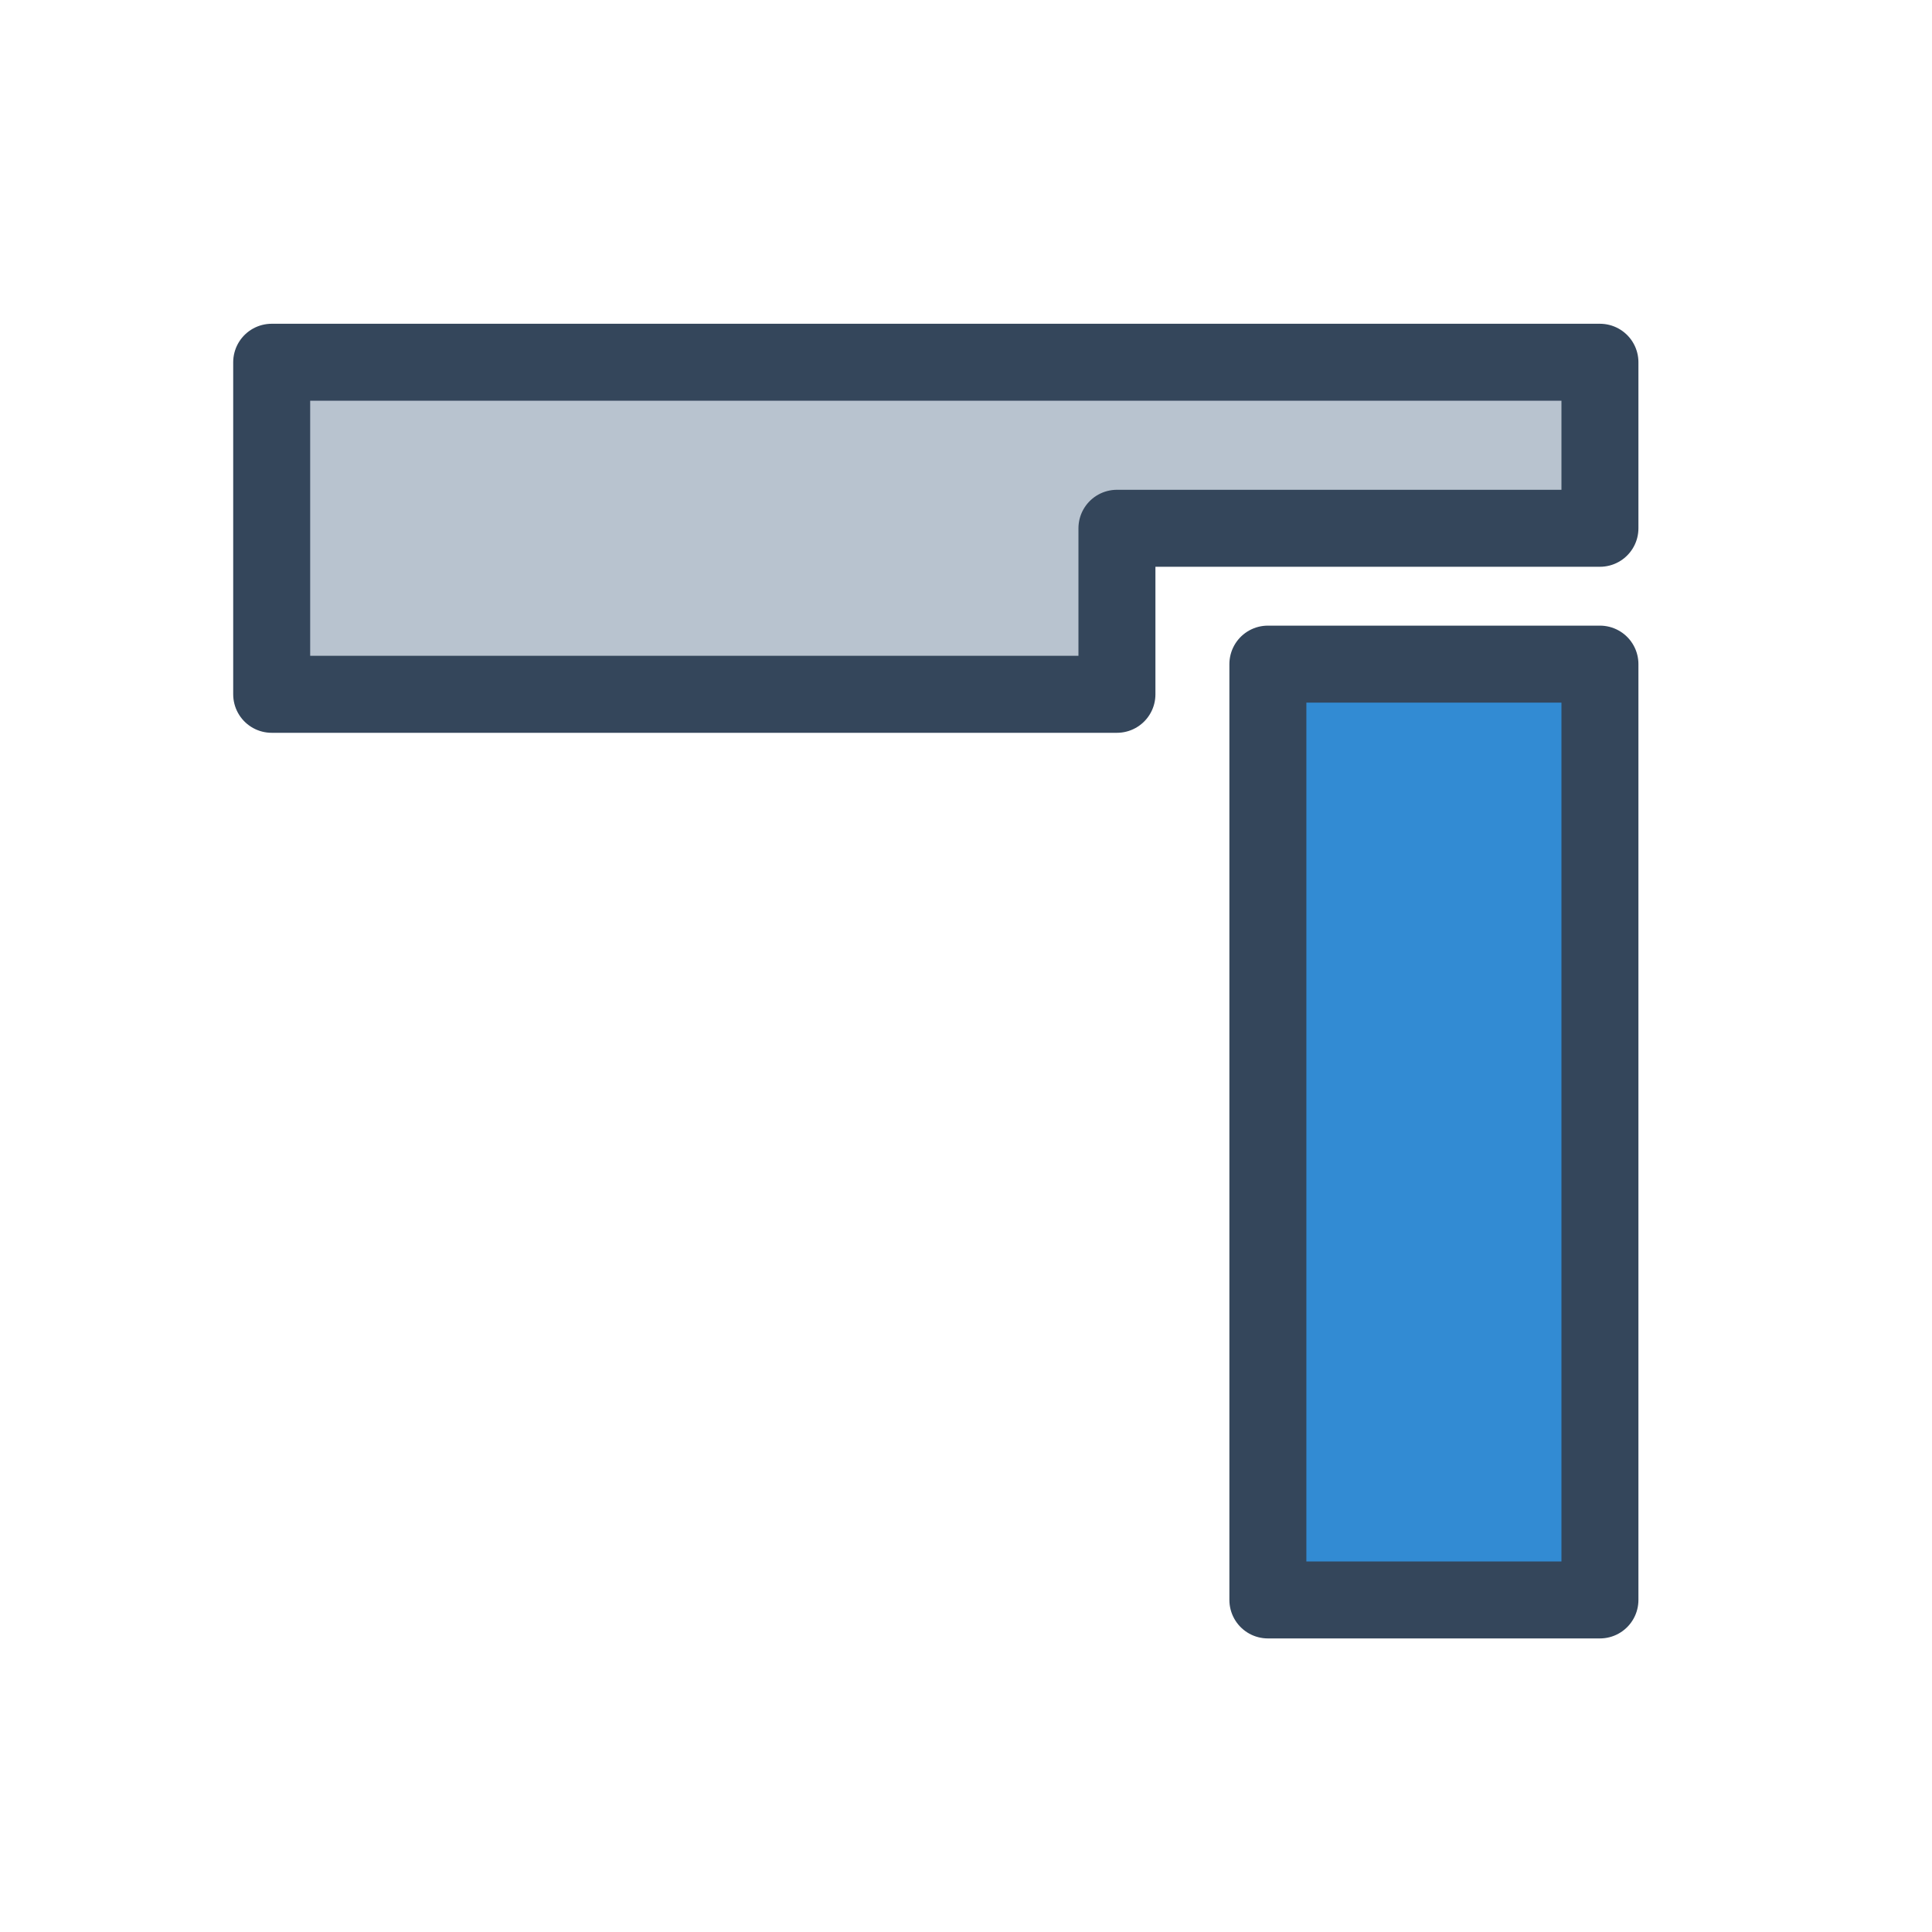
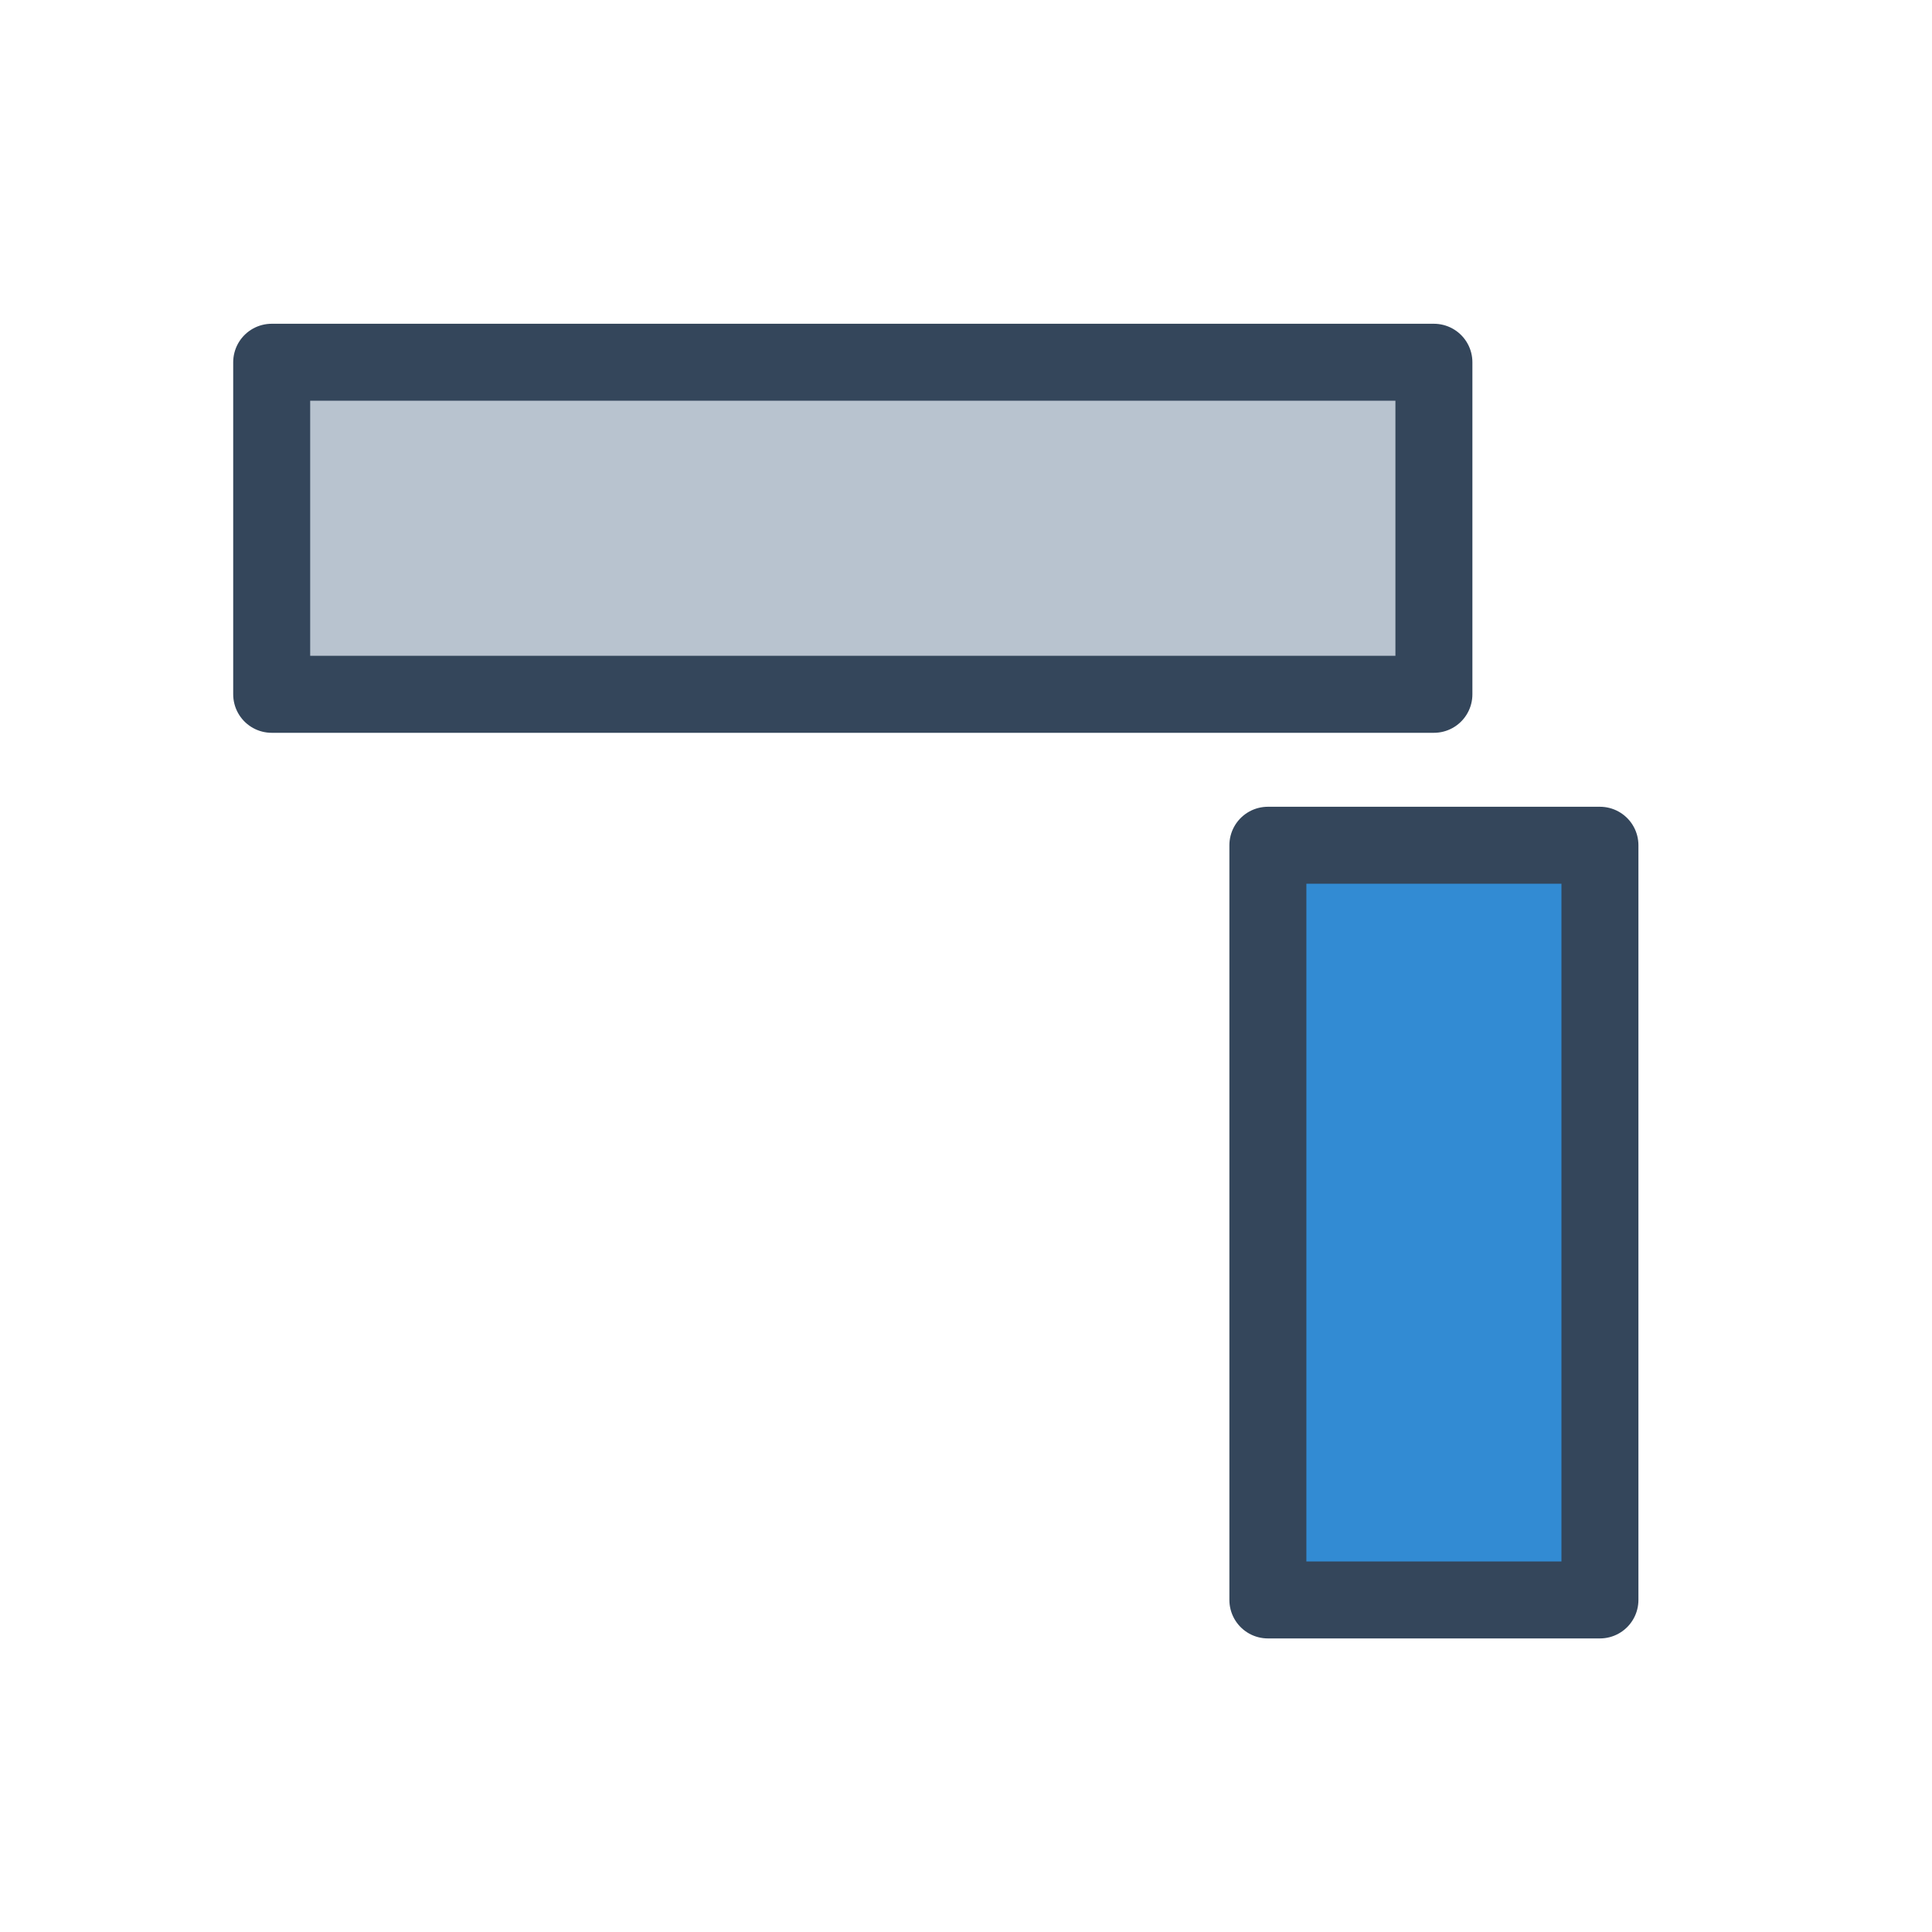
<svg xmlns="http://www.w3.org/2000/svg" viewBox="0 0 64 64">
-   <path fill="#b8c3cf" stroke="#34465b" stroke-width="2.55" stroke-linecap="round" stroke-linejoin="round" d="M9 12 L53 12 L53 17.5 L37 17.5 L37 23 L9 23 Z" />
-   <path fill="#328bd3" stroke="#34465b" stroke-width="2.55" stroke-linecap="round" stroke-linejoin="round" d="M42 22 L53 22 L53 53 L42 53 Z" />
+   <path fill="#b8c3cf" stroke="#34465b" stroke-width="2.55" stroke-linecap="round" stroke-linejoin="round" d="M9 12 L47.5 12 L47.5 23 L9 23 Z" />
+   <path fill="#328bd3" stroke="#34465b" stroke-width="2.55" stroke-linecap="round" stroke-linejoin="round" d="M42 28 L53 28 L53 53 L42 53 Z" />
</svg>
